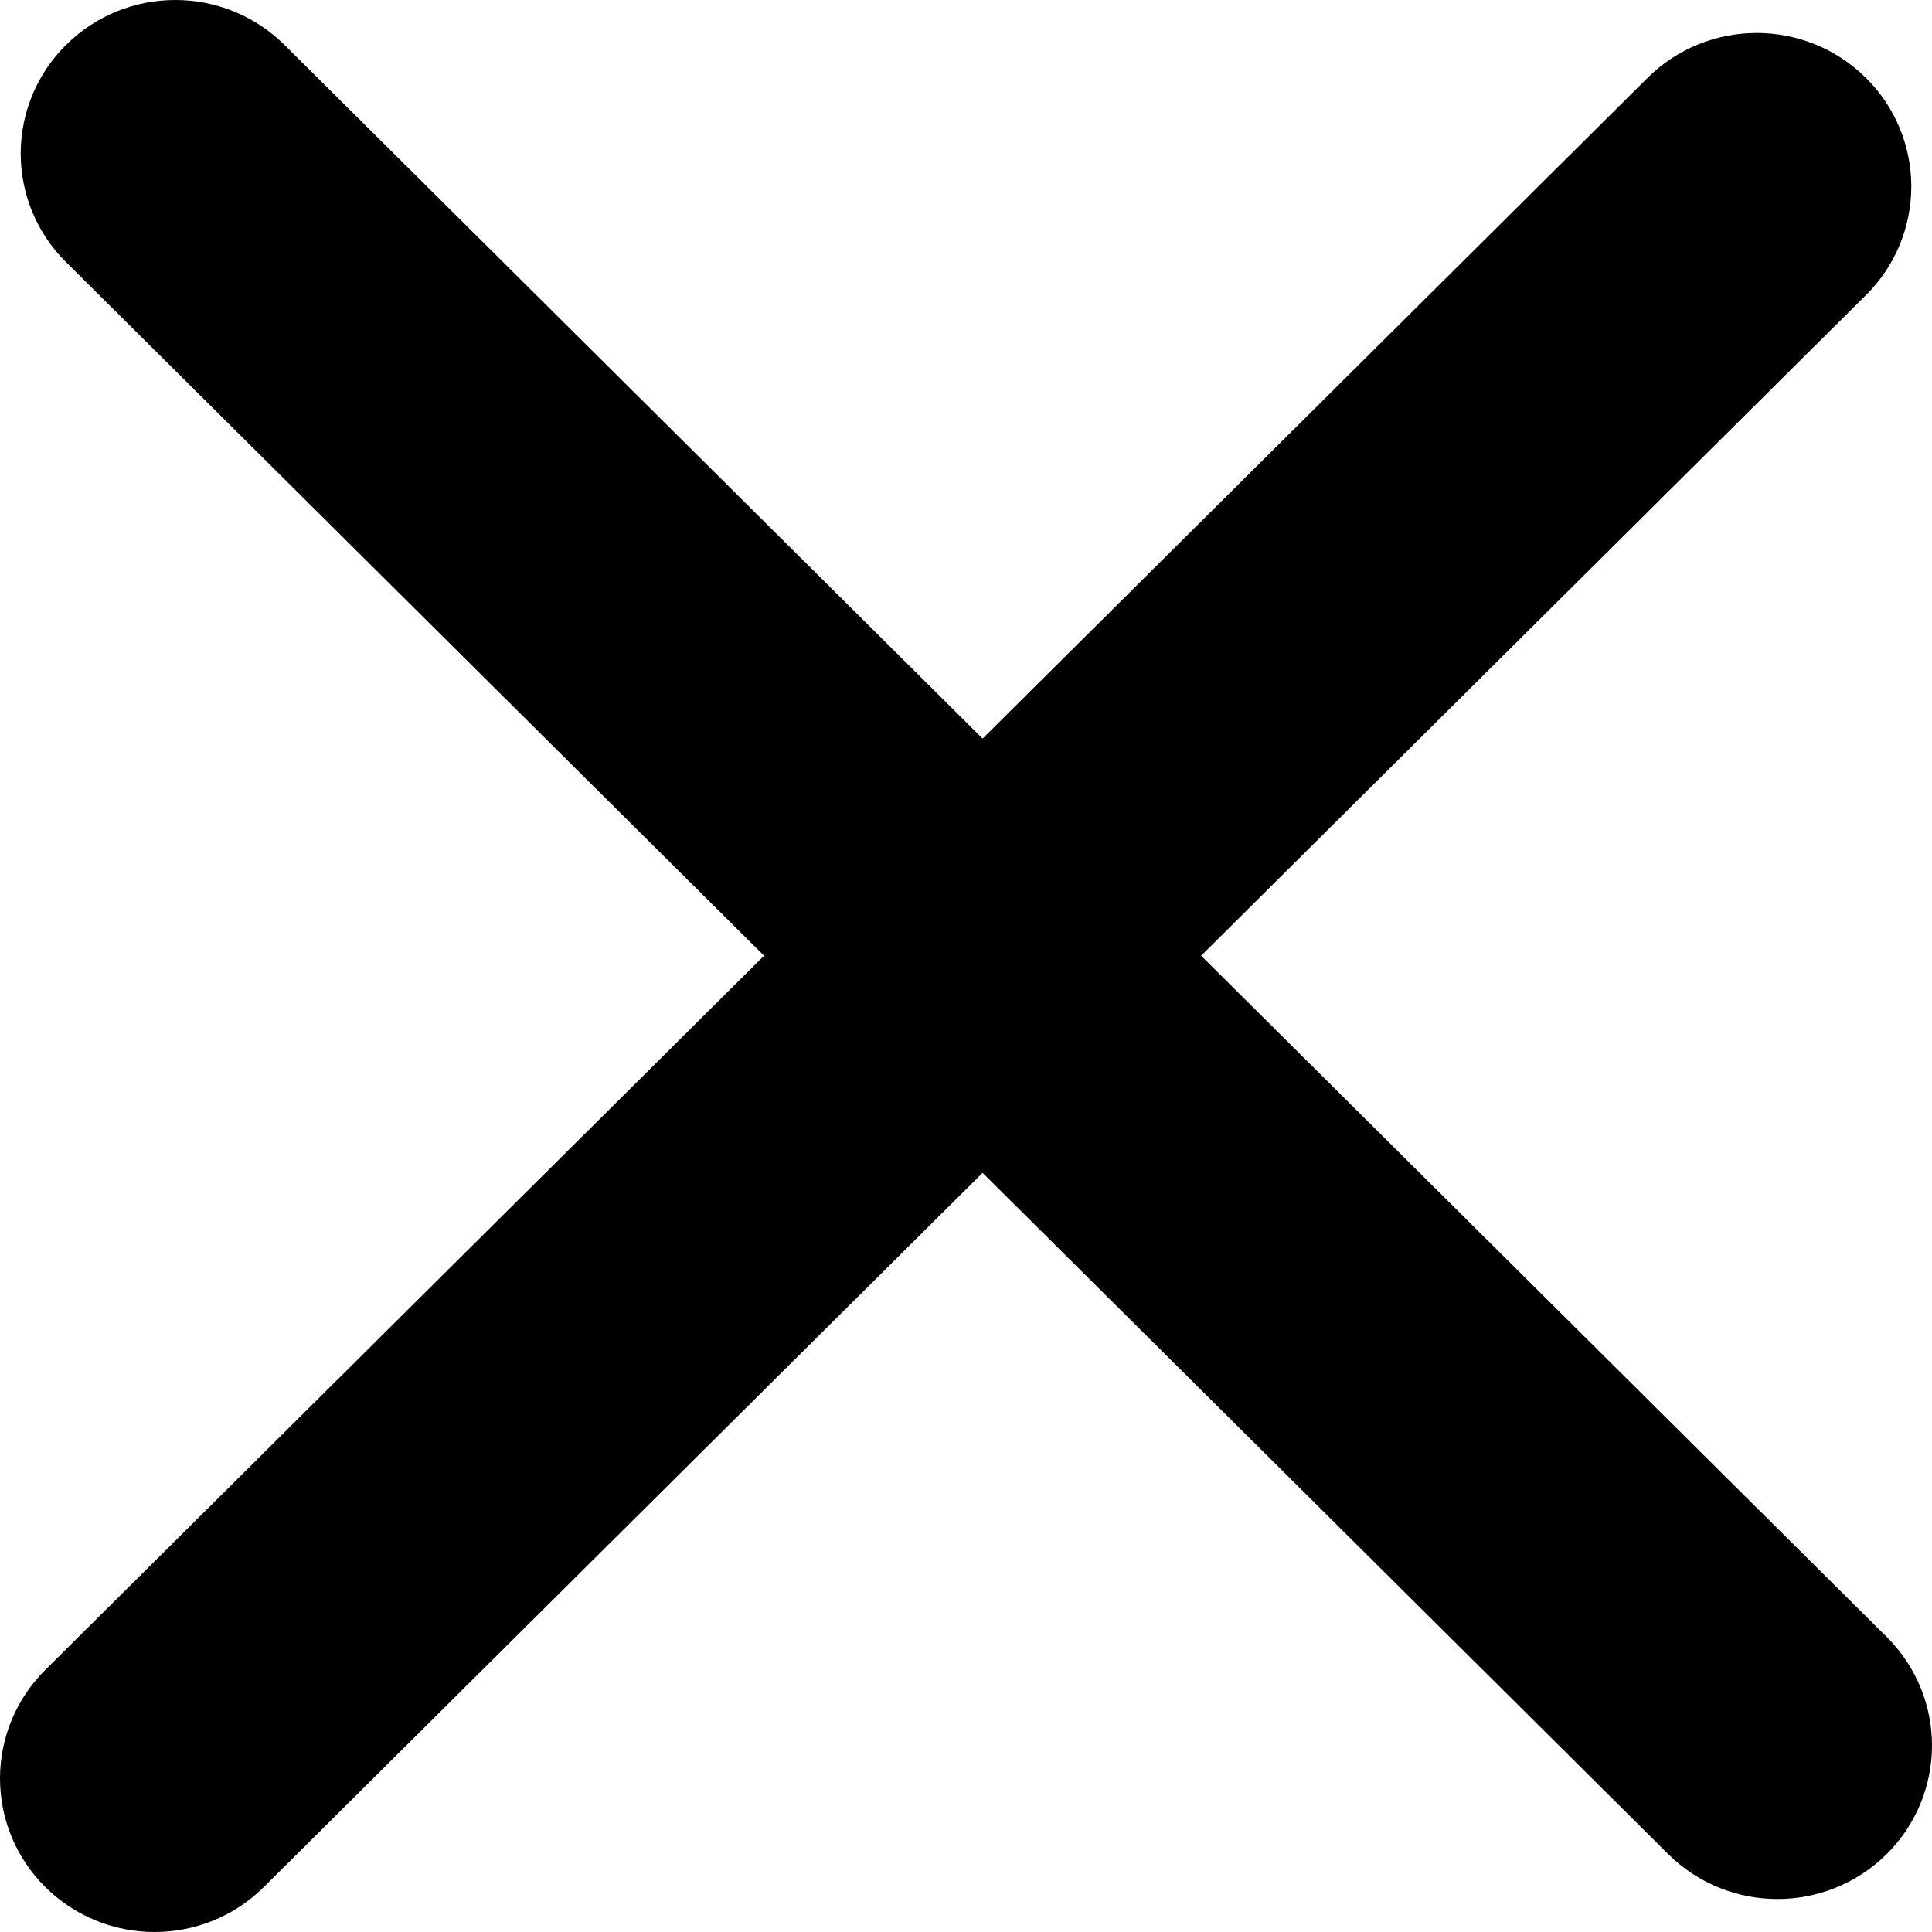
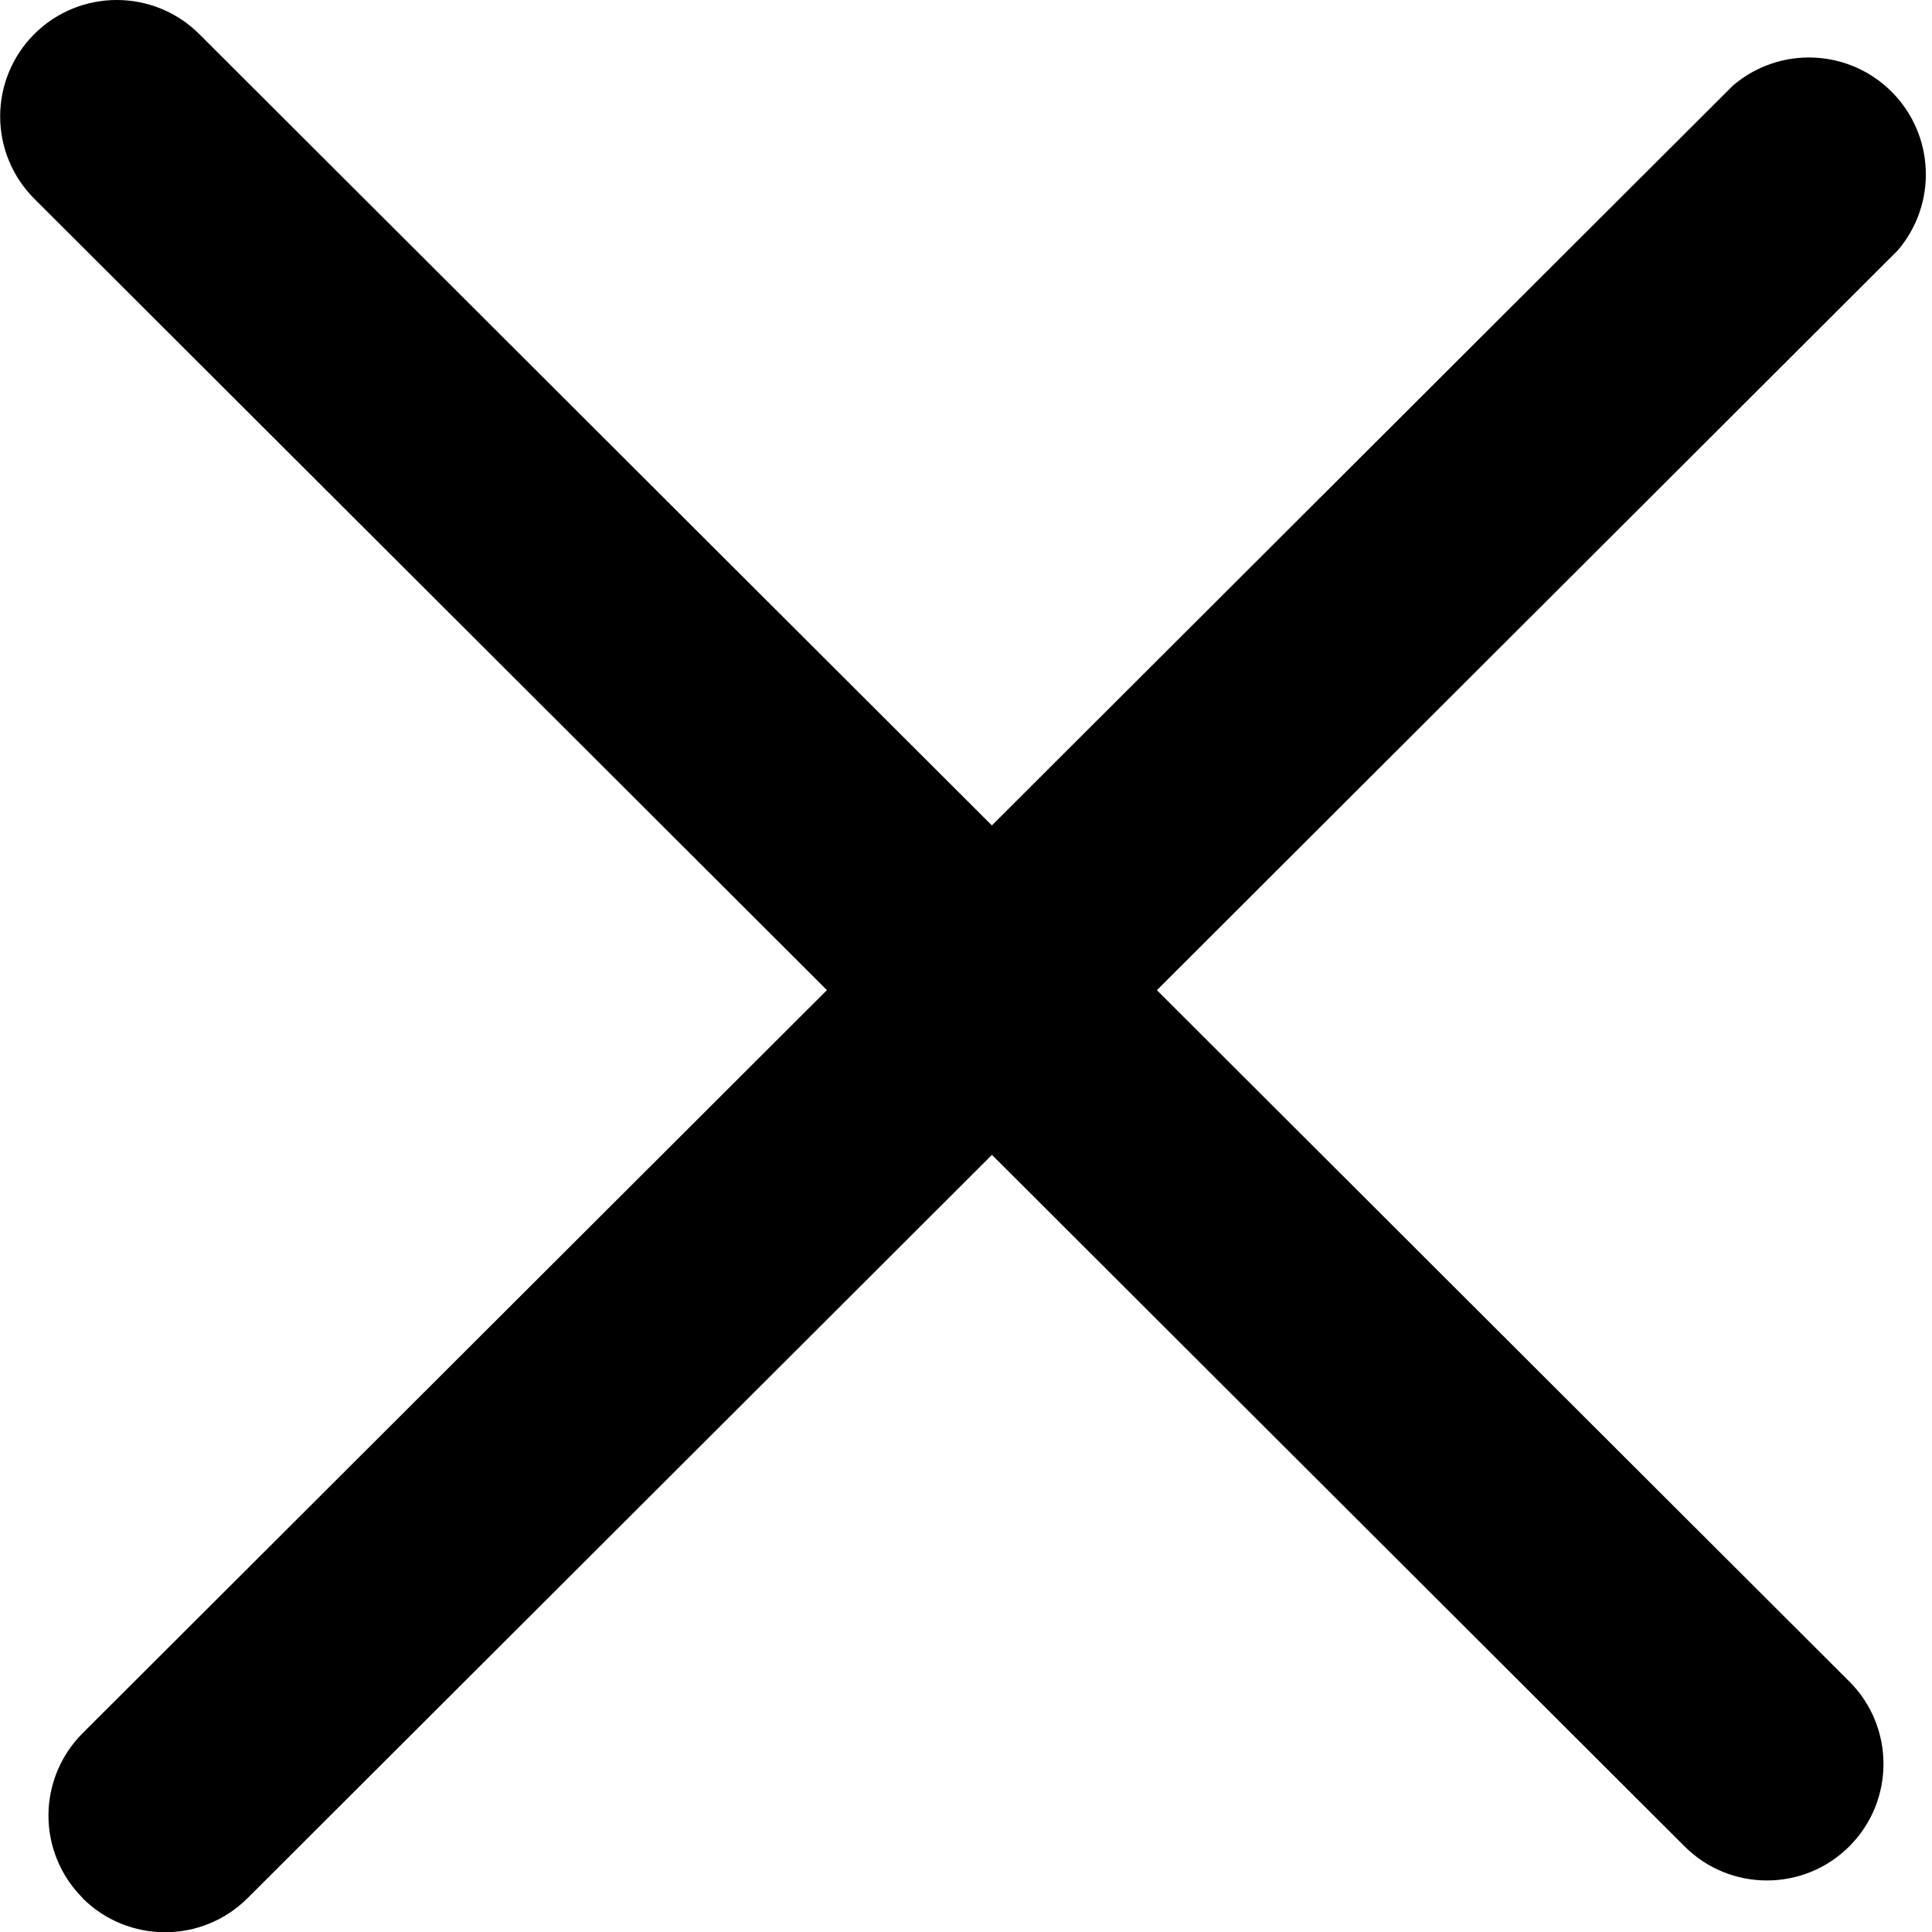
- <svg xmlns="http://www.w3.org/2000/svg" viewBox="0 0 14 14">
-   <path d="M.328 13.674a1.107 1.107 0 010-1.573L11.938.565a1.125 1.125 0 011.584 0 1.107 1.107 0 010 1.573L1.912 13.674a1.125 1.125 0 01-1.584 0z" />
-   <path d="M13.672 13.435a1.107 1.107 0 000-1.573L2.062.326a1.125 1.125 0 00-1.584 0 1.107 1.107 0 000 1.573l11.61 11.536a1.125 1.125 0 001.584 0z" />
+ <svg xmlns="http://www.w3.org/2000/svg" viewBox="0 0 8 8">
+   <path d="M.342 7.859a.482.482 0 010-.682L7.175.355a.484.484 0 01.683.682L1.025 7.86a.484.484 0 01-.683 0z" />
+   <path d="M.142.141a.484.484 0 01.683 0l6.833 6.822a.482.482 0 11-.683.682L.142.823a.482.482 0 010-.682z" />
</svg>
